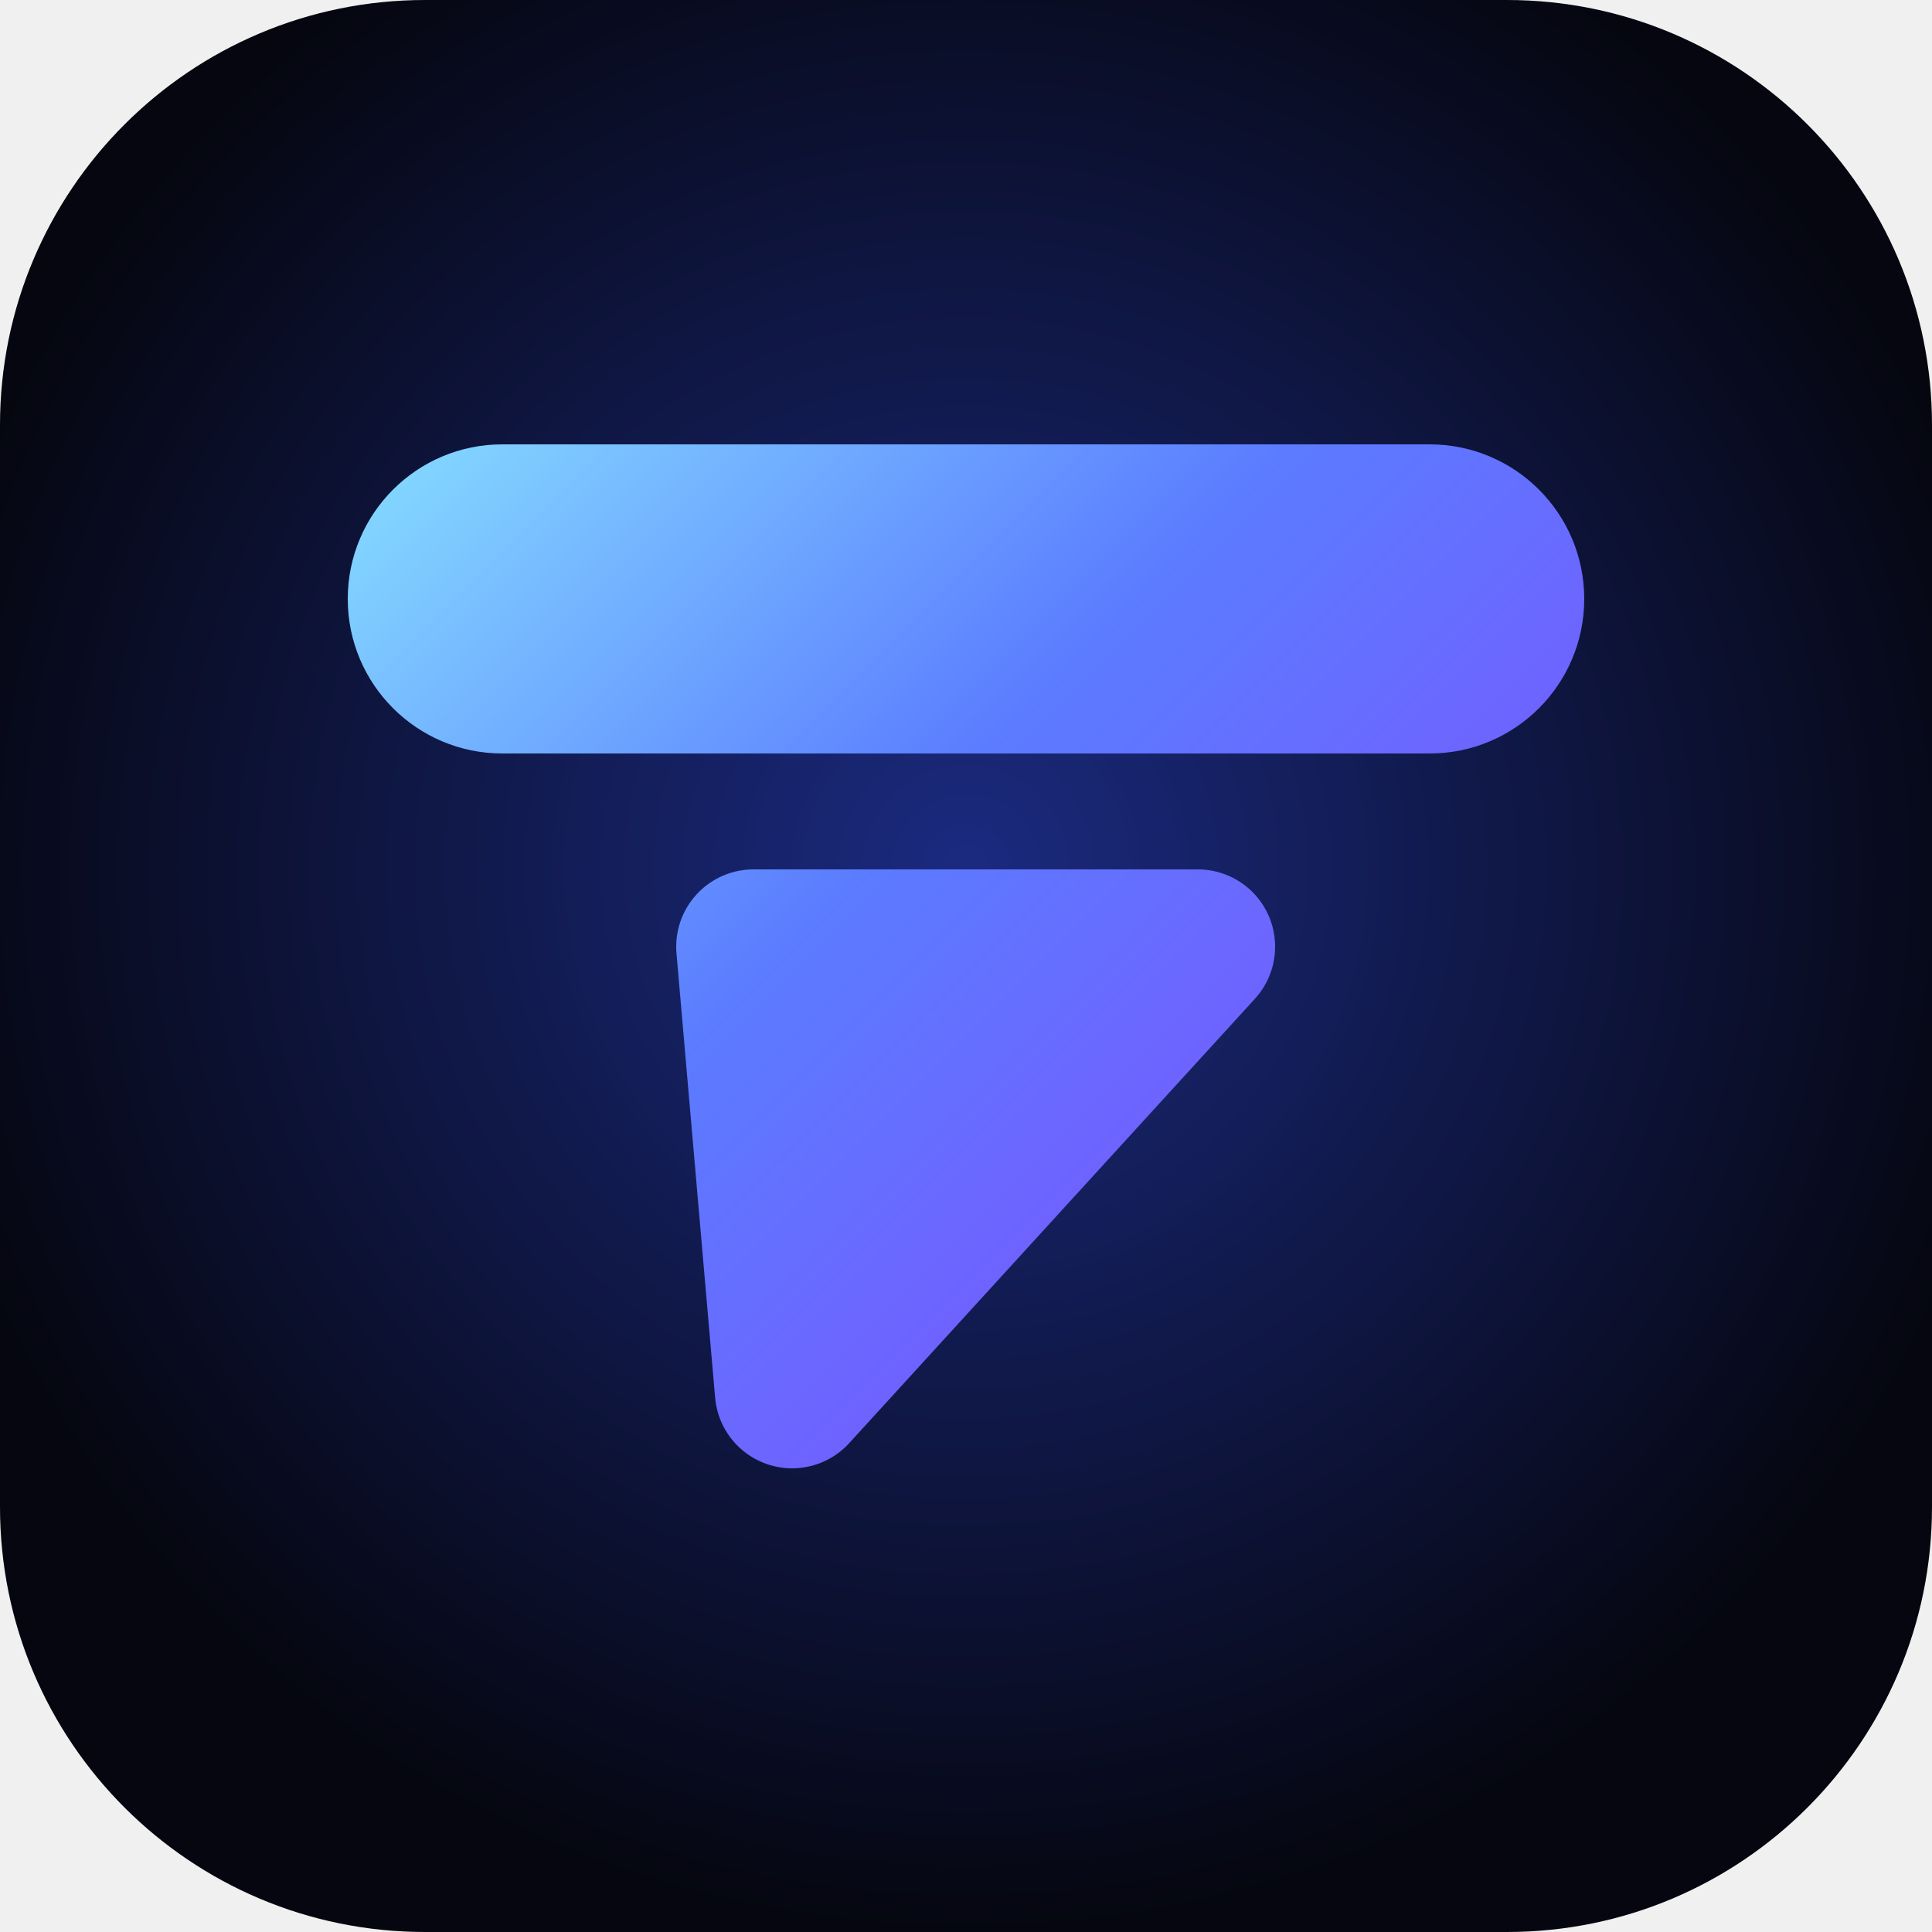
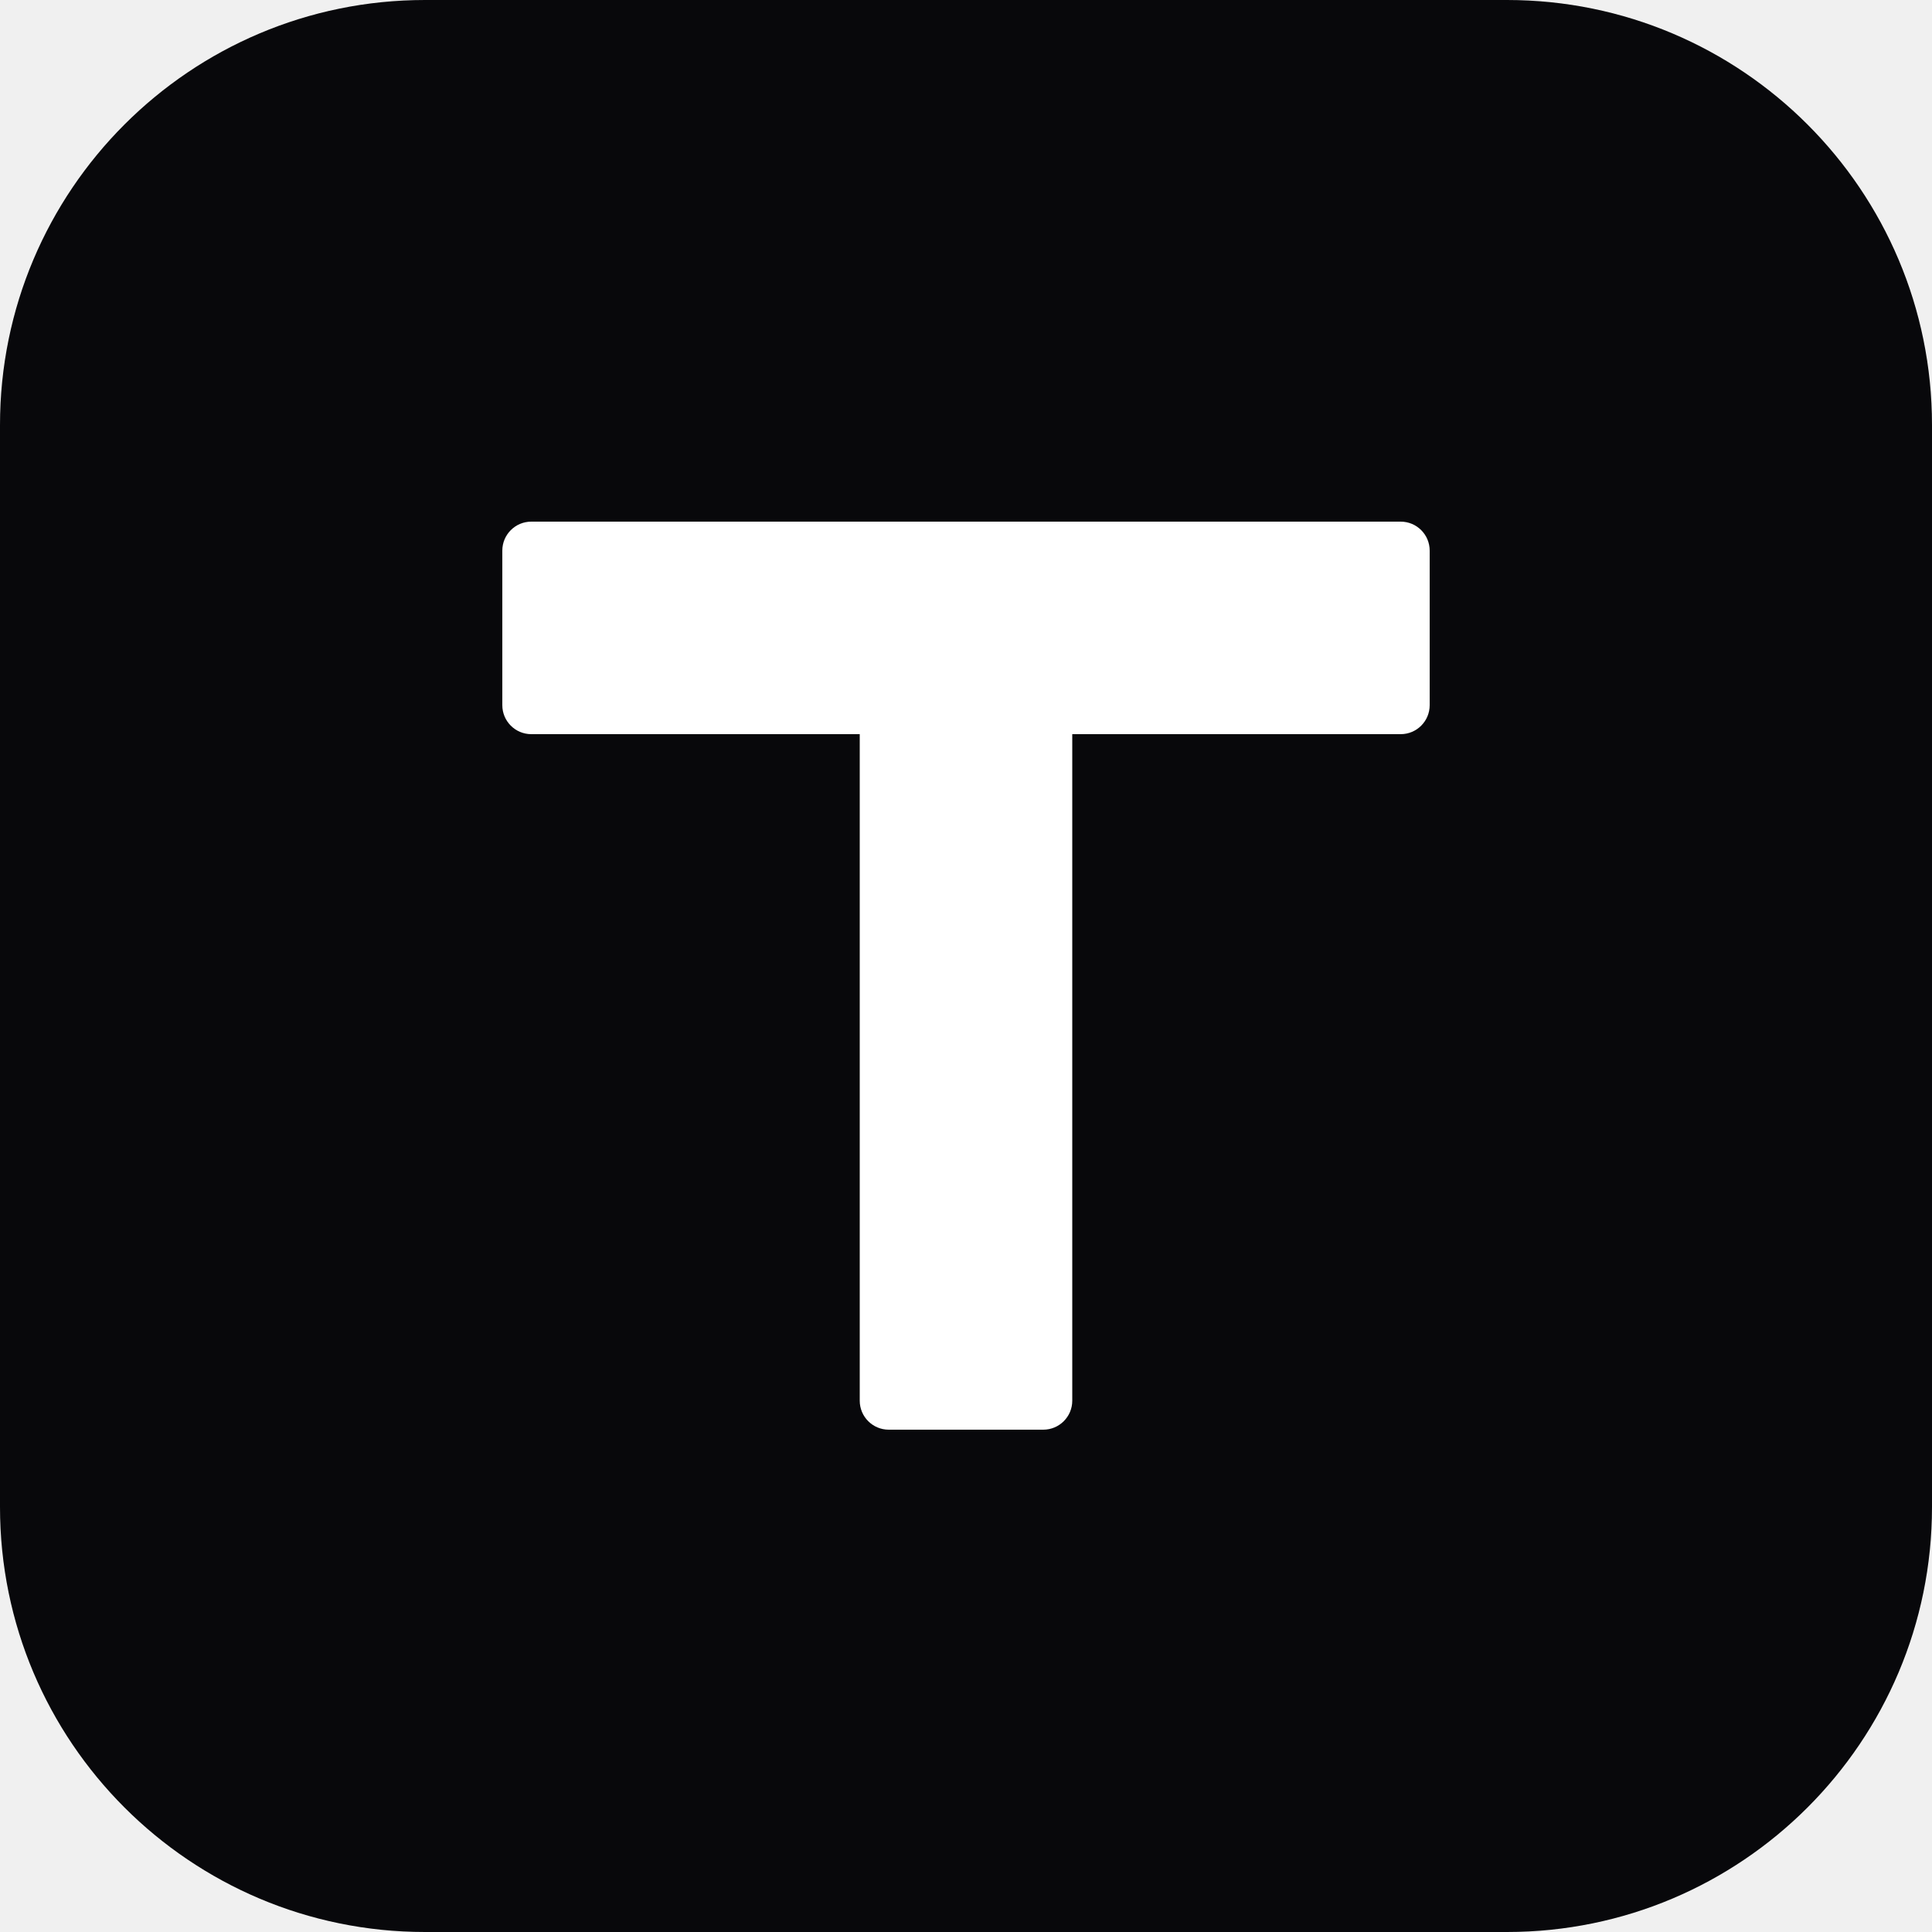
<svg xmlns="http://www.w3.org/2000/svg" viewBox="0 0 100 100">
-   <defs>
-     <linearGradient id="f" gradientUnits="userSpaceOnUse" x1="14" y1="18" x2="78" y2="82">
-       <stop offset="0" stop-color="#8ef0ff" />
-       <stop offset="0.45" stop-color="#5b7cff" />
-       <stop offset="1" stop-color="#8b3dff" />
-     </linearGradient>
-     <radialGradient id="g" cx="50%" cy="45%" r="55%">
-       <stop offset="0" stop-color="#1b2a80" />
-       <stop offset="1" stop-color="#05060f" />
-     </radialGradient>
-   </defs>
-   <rect width="100" height="100" rx="22" fill="url(#g)" />
-   <rect x="18" y="23" width="64" height="16" rx="8" fill="url(#f)" />
-   <polygon points="39,49 62,49 41,72" fill="url(#f)" stroke="url(#f)" stroke-width="8" stroke-linejoin="round" />
+   <rect width="100" height="100" rx="22" fill="#08080b" />
+   <rect x="26" y="27" width="48" height="11" rx="1.5" fill="#ffffff" />
+   <rect x="44.5" y="27" width="11" height="47" rx="1.5" fill="#ffffff" />
</svg>
